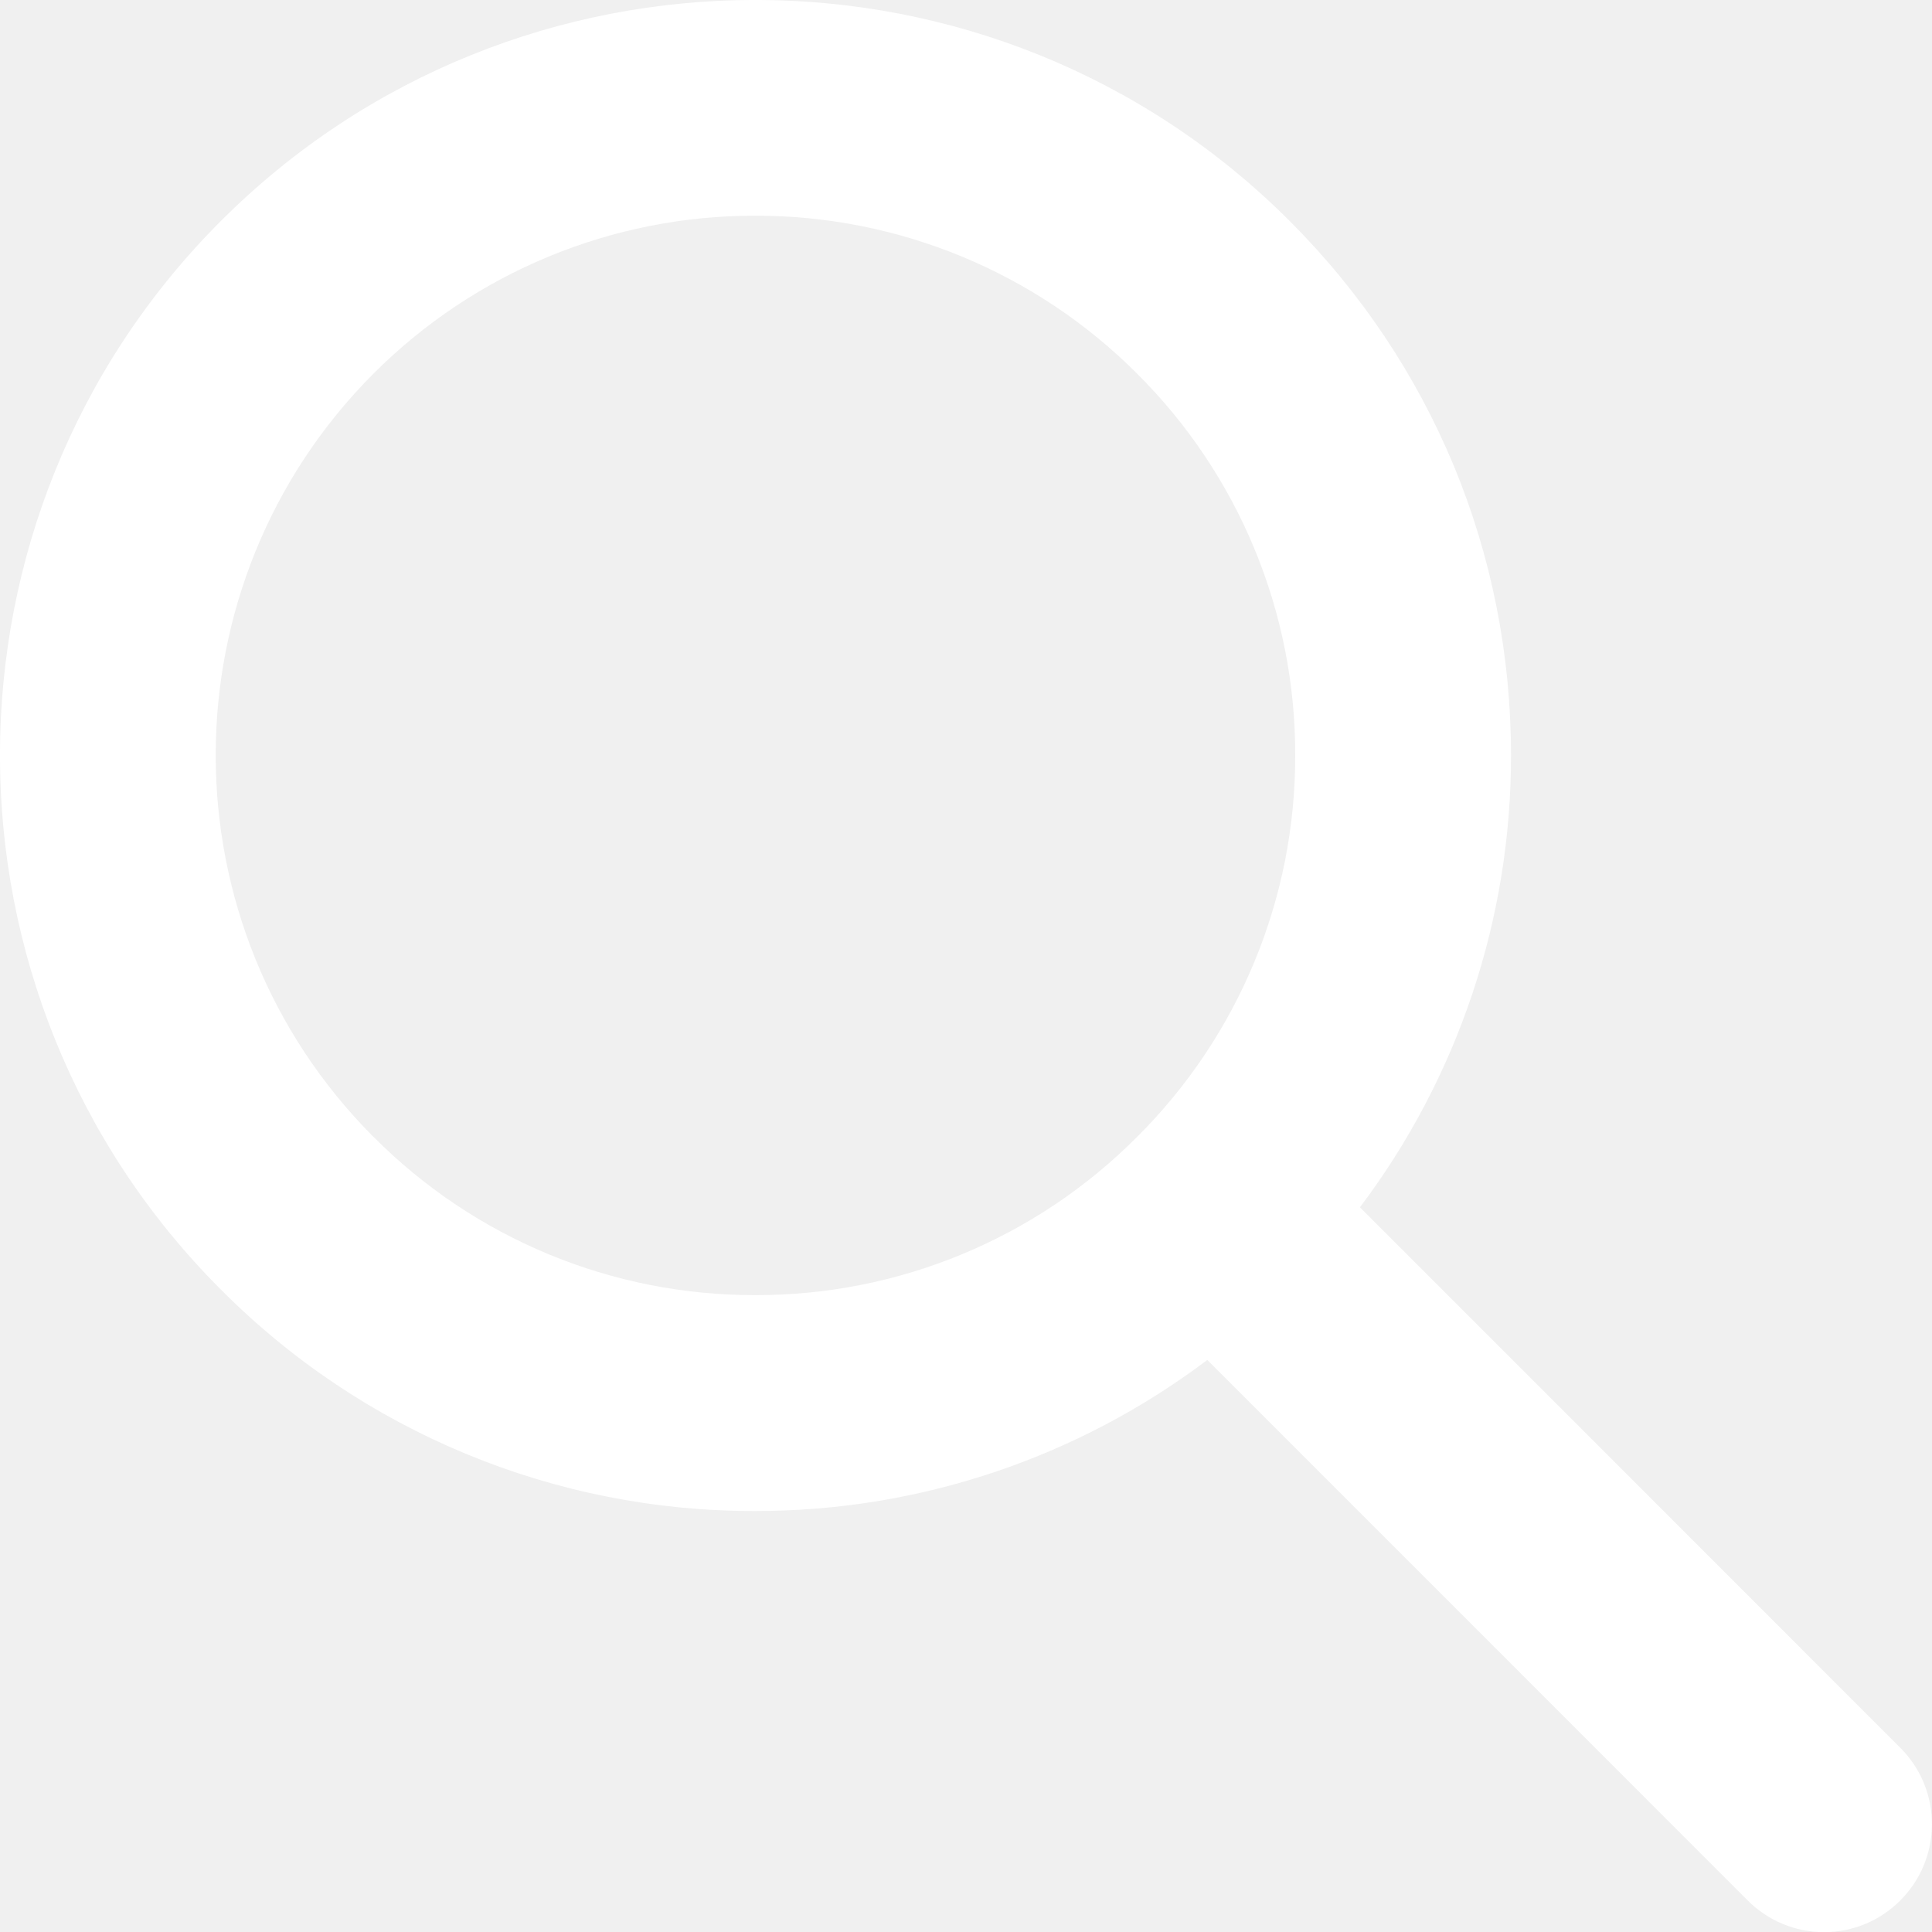
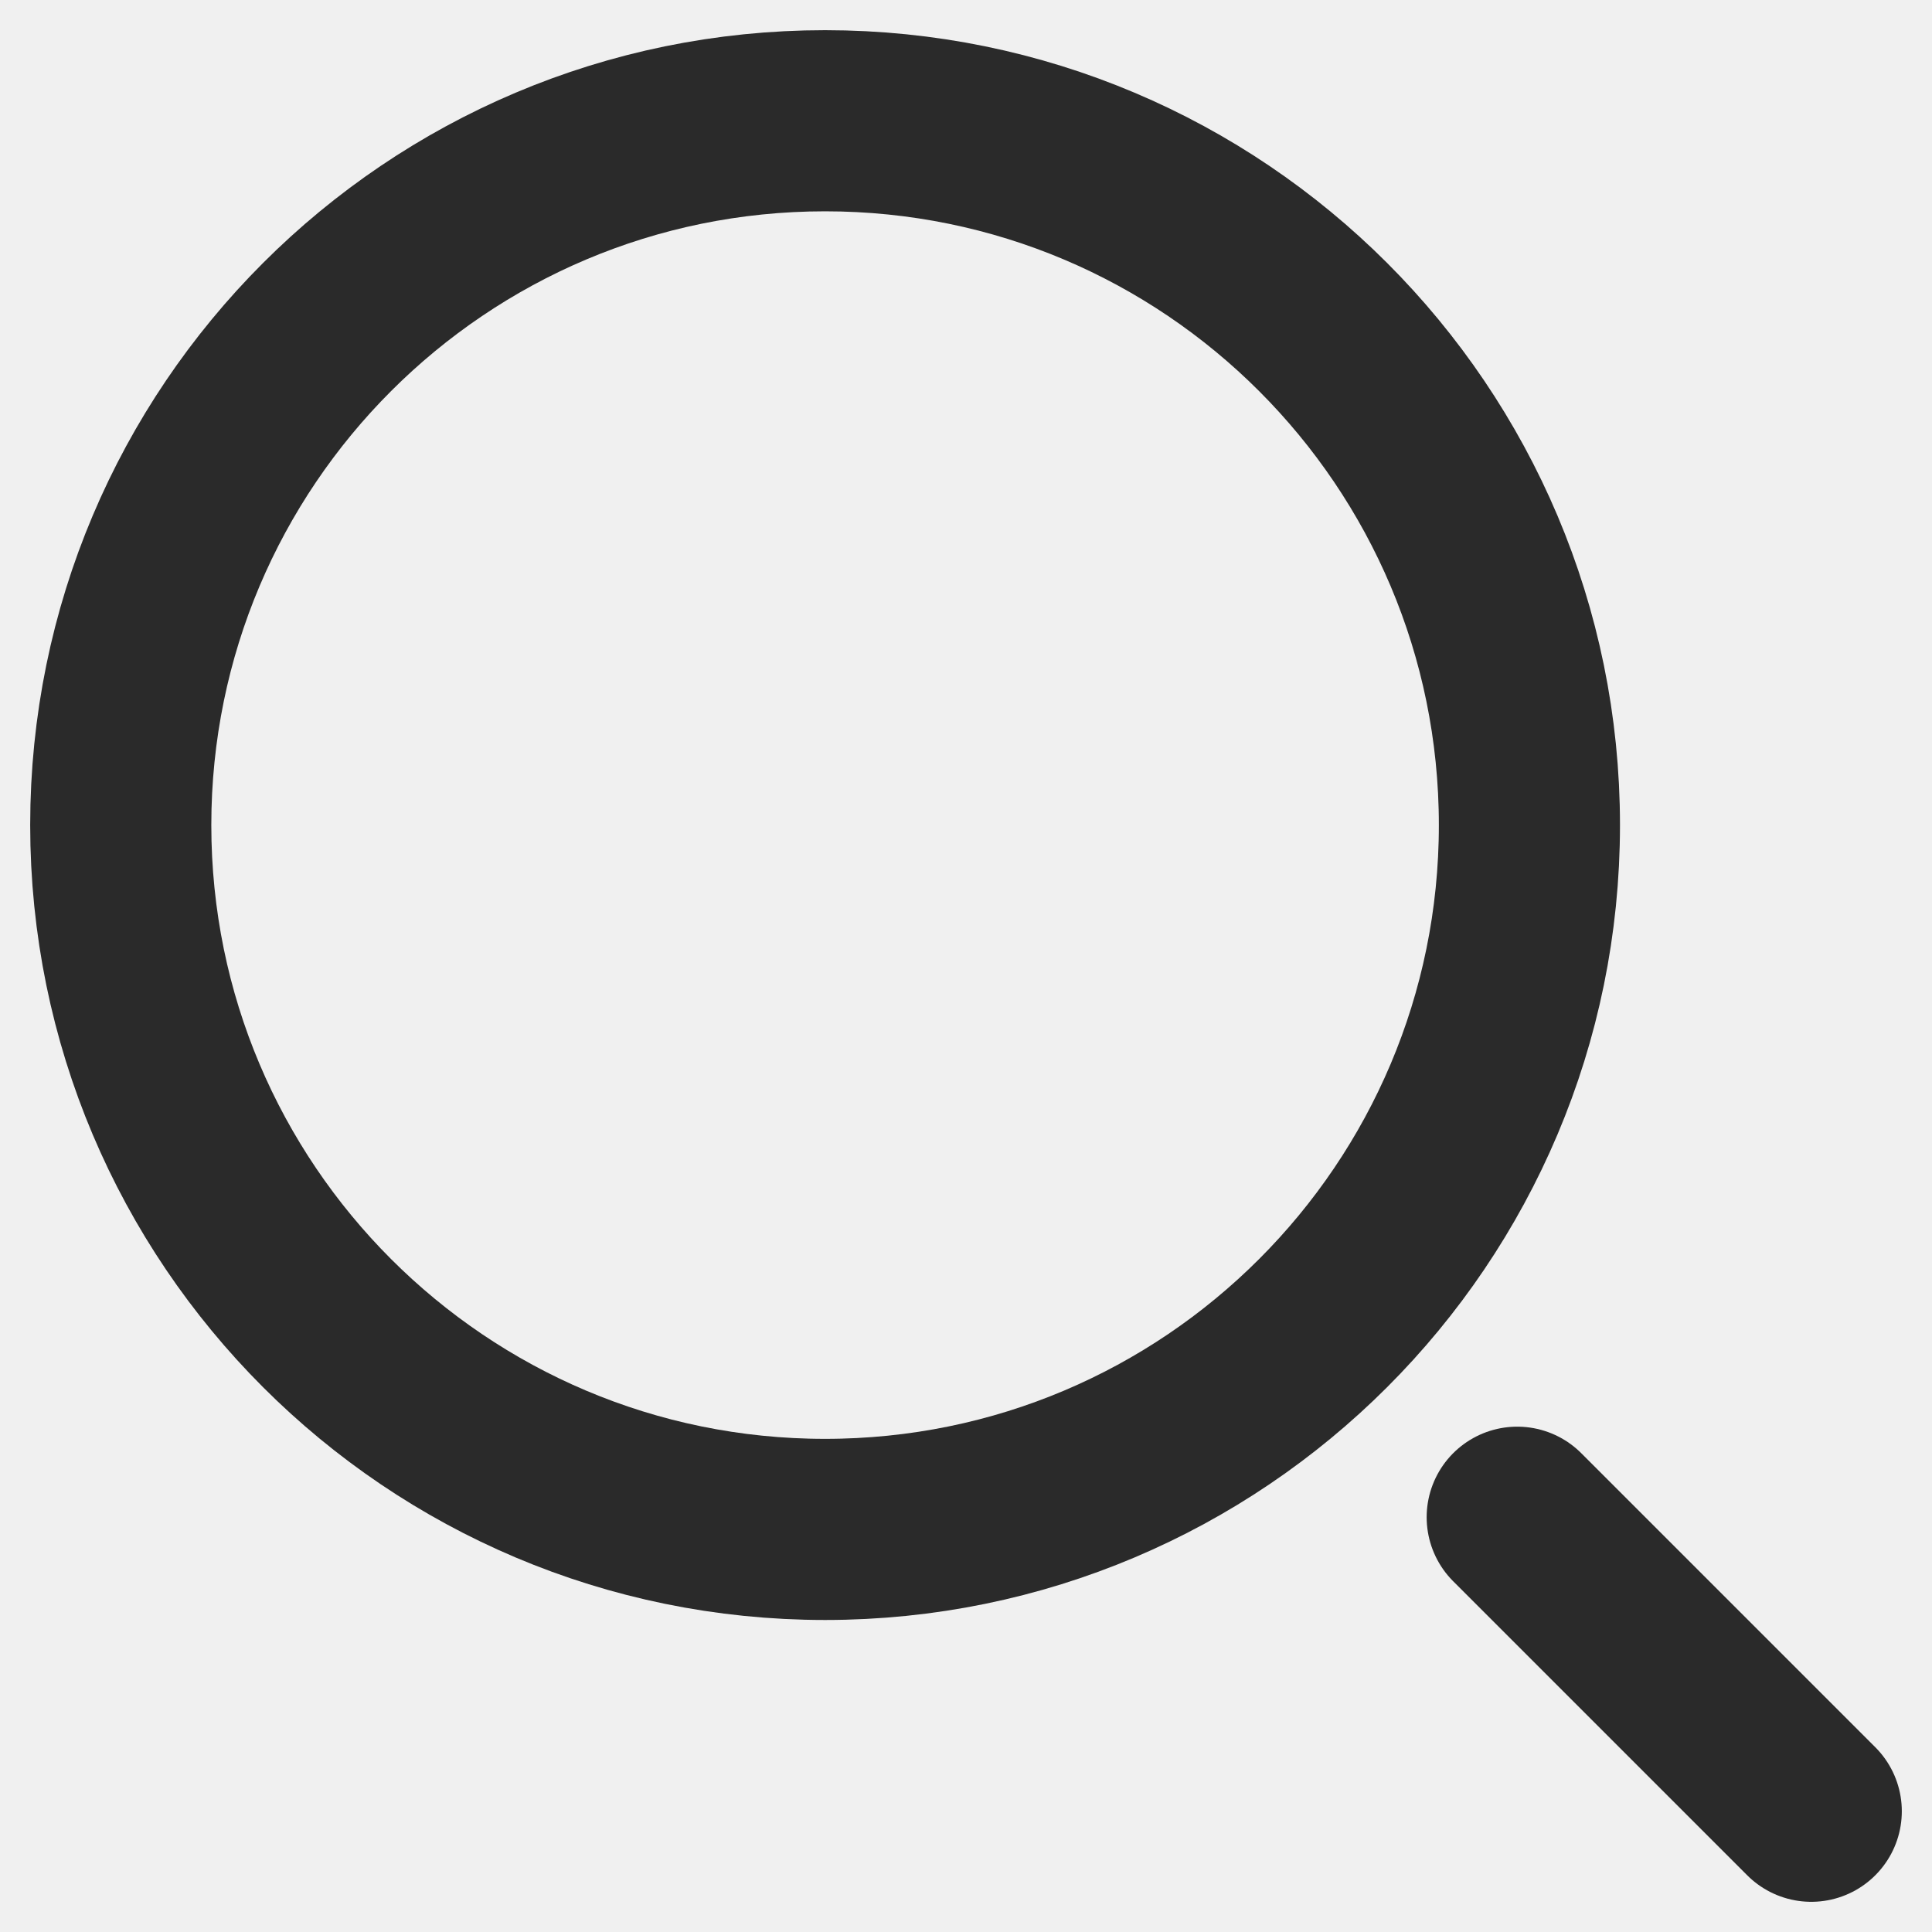
- <svg xmlns="http://www.w3.org/2000/svg" width="20" height="20" fill="none">
-   <path d="M13.35 2.287c-3.05-3.05-8.012-3.05-11.063 0-3.05 3.05-3.05 8.014 0 11.063a7.772 7.772 0 0 0 5.532 2.292 7.754 7.754 0 0 0 4.679-1.564l5.594 5.595a1.114 1.114 0 0 0 1.58 0 1.117 1.117 0 0 0 0-1.58l-5.594-5.595a7.754 7.754 0 0 0 1.564-4.679c0-2.09-.814-4.054-2.292-5.532ZM3.867 11.77a5.595 5.595 0 0 1 0-7.903A5.572 5.572 0 0 1 7.82 2.233a5.57 5.57 0 0 1 3.95 1.634 5.552 5.552 0 0 1 1.638 3.952 5.552 5.552 0 0 1-1.637 3.95 5.552 5.552 0 0 1-3.95 1.638 5.552 5.552 0 0 1-3.953-1.637Z" fill="#fff" />
+ <svg xmlns="http://www.w3.org/2000/svg" width="16" height="16" fill="none">
+   <circle cx="6.833" cy="6.833" r="5.833" stroke="#2A2A2A" stroke-width="1.5" stroke-linecap="round" stroke-linejoin="round" />
+   <path d="M12.565 12.565 15 15" stroke="#2A2A2A" stroke-width="1.5" stroke-linecap="round" stroke-linejoin="round" />
</svg>
